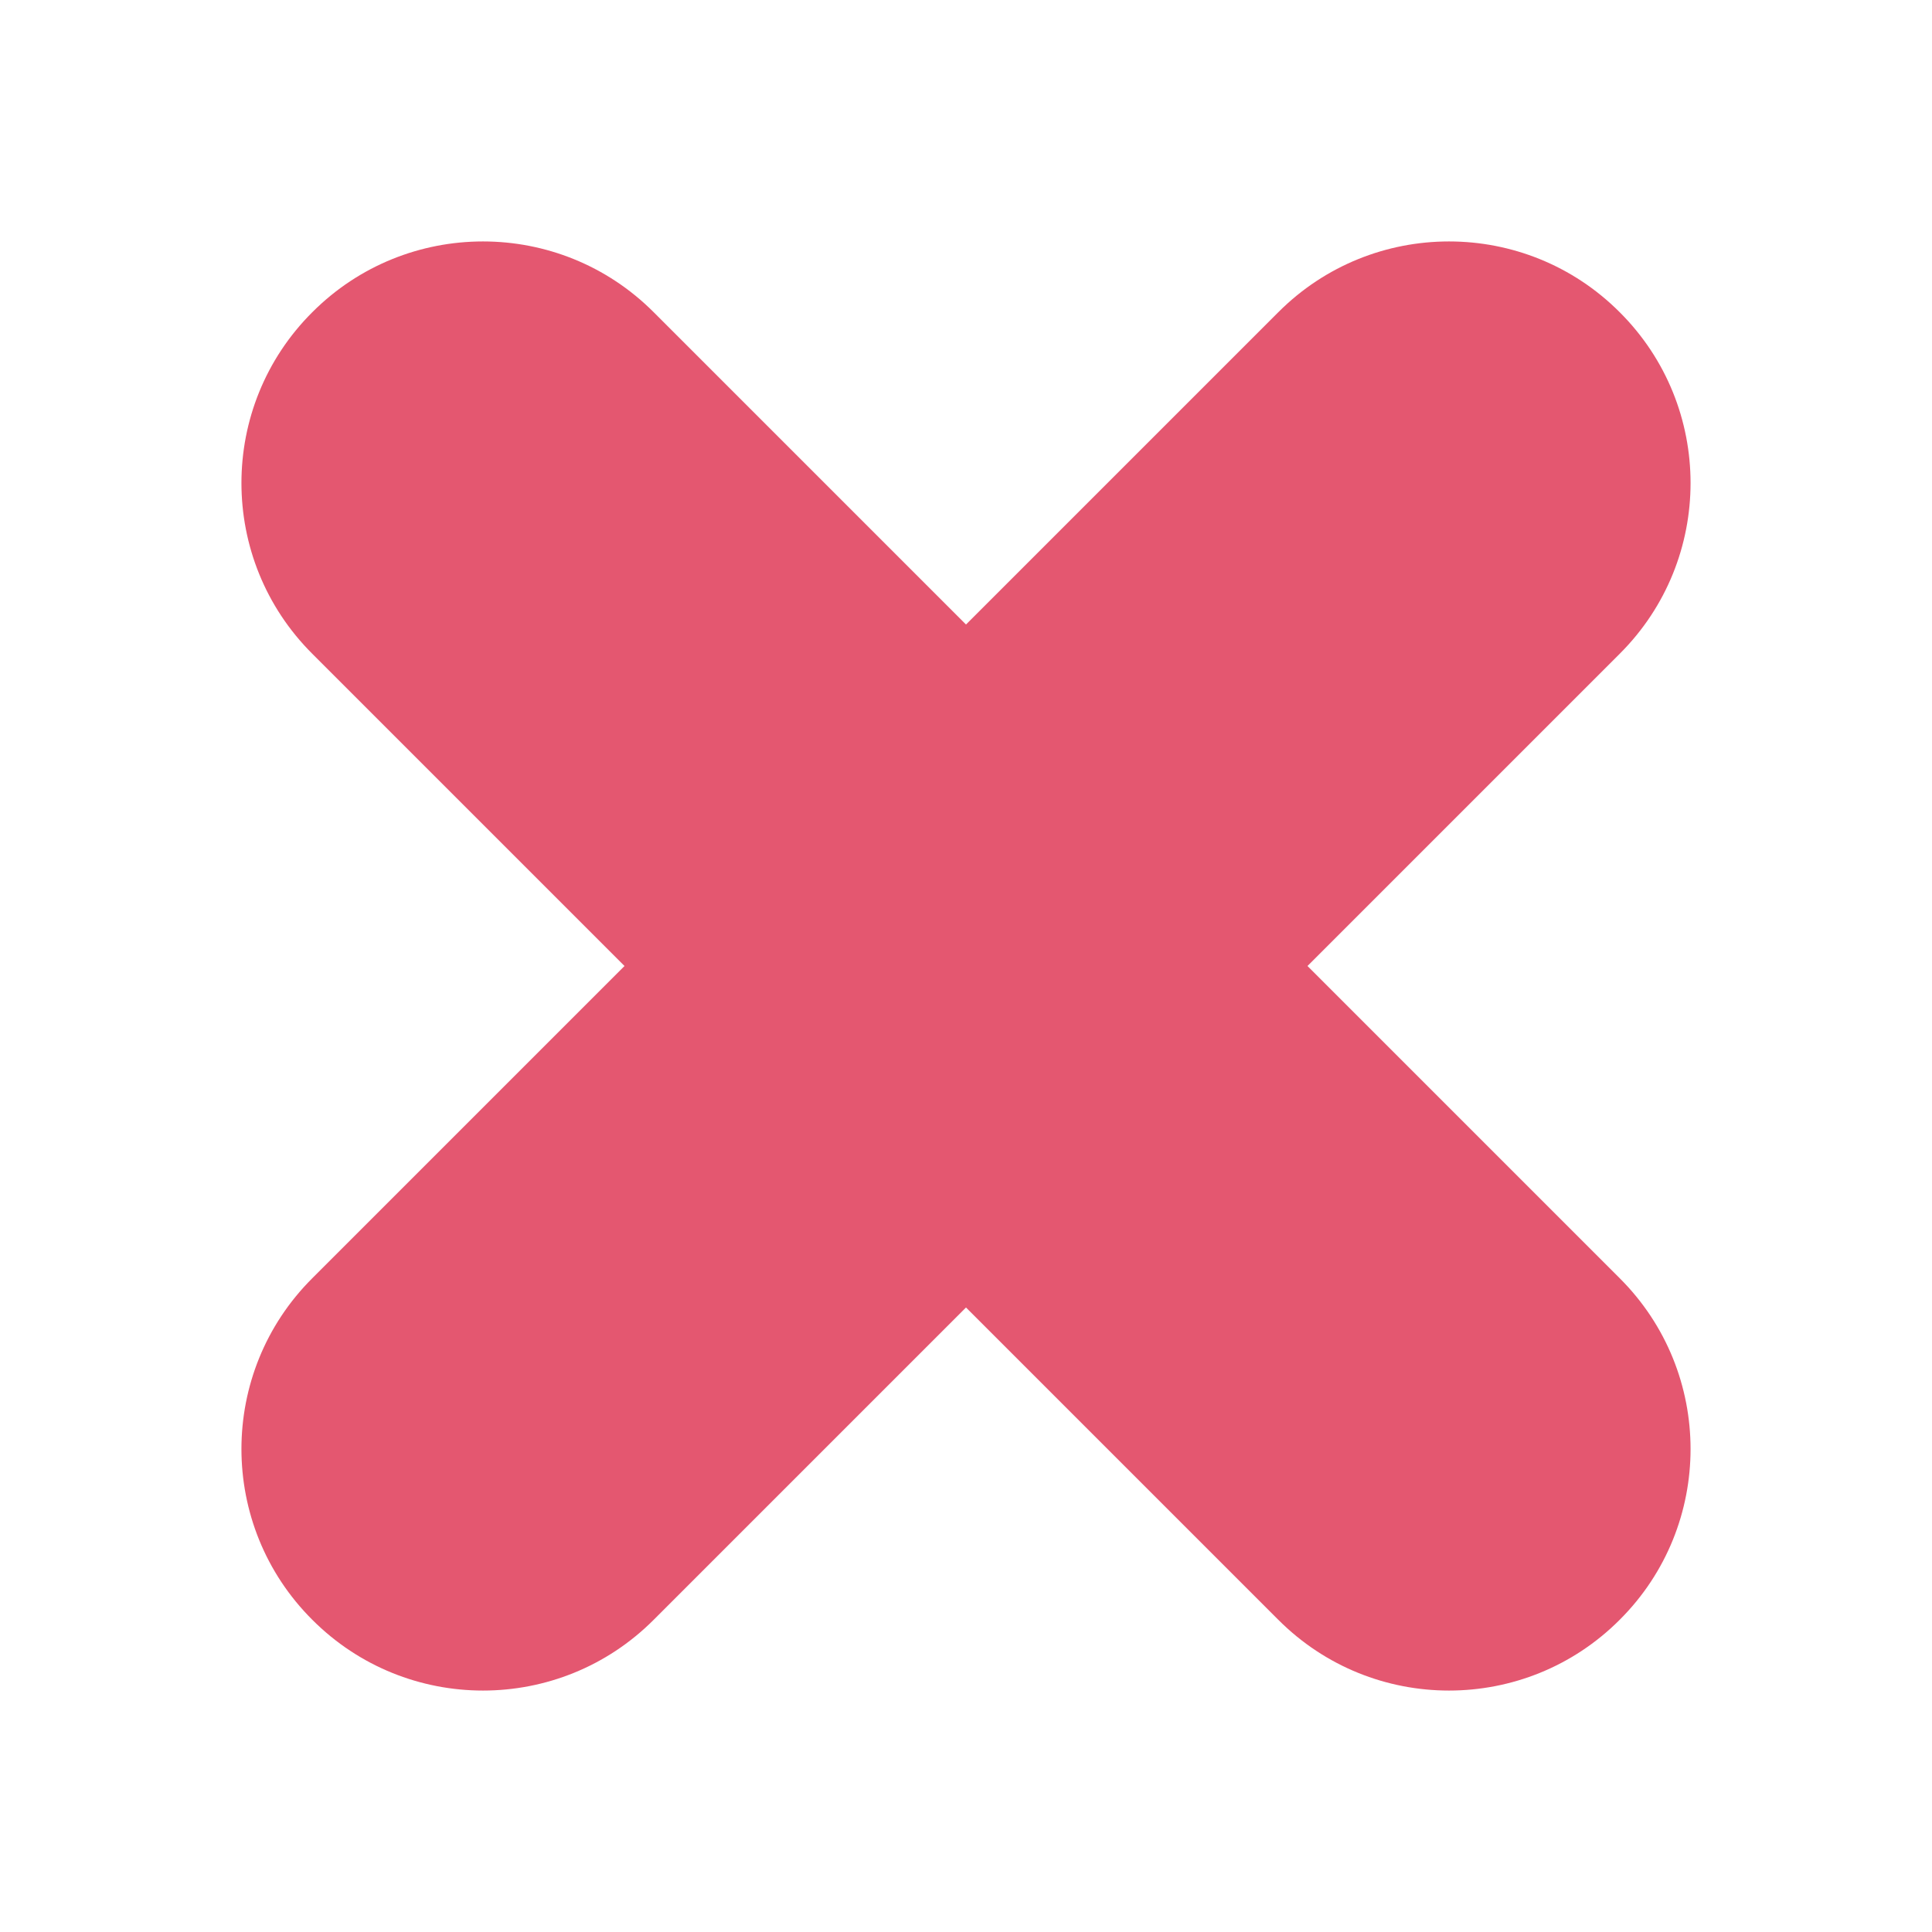
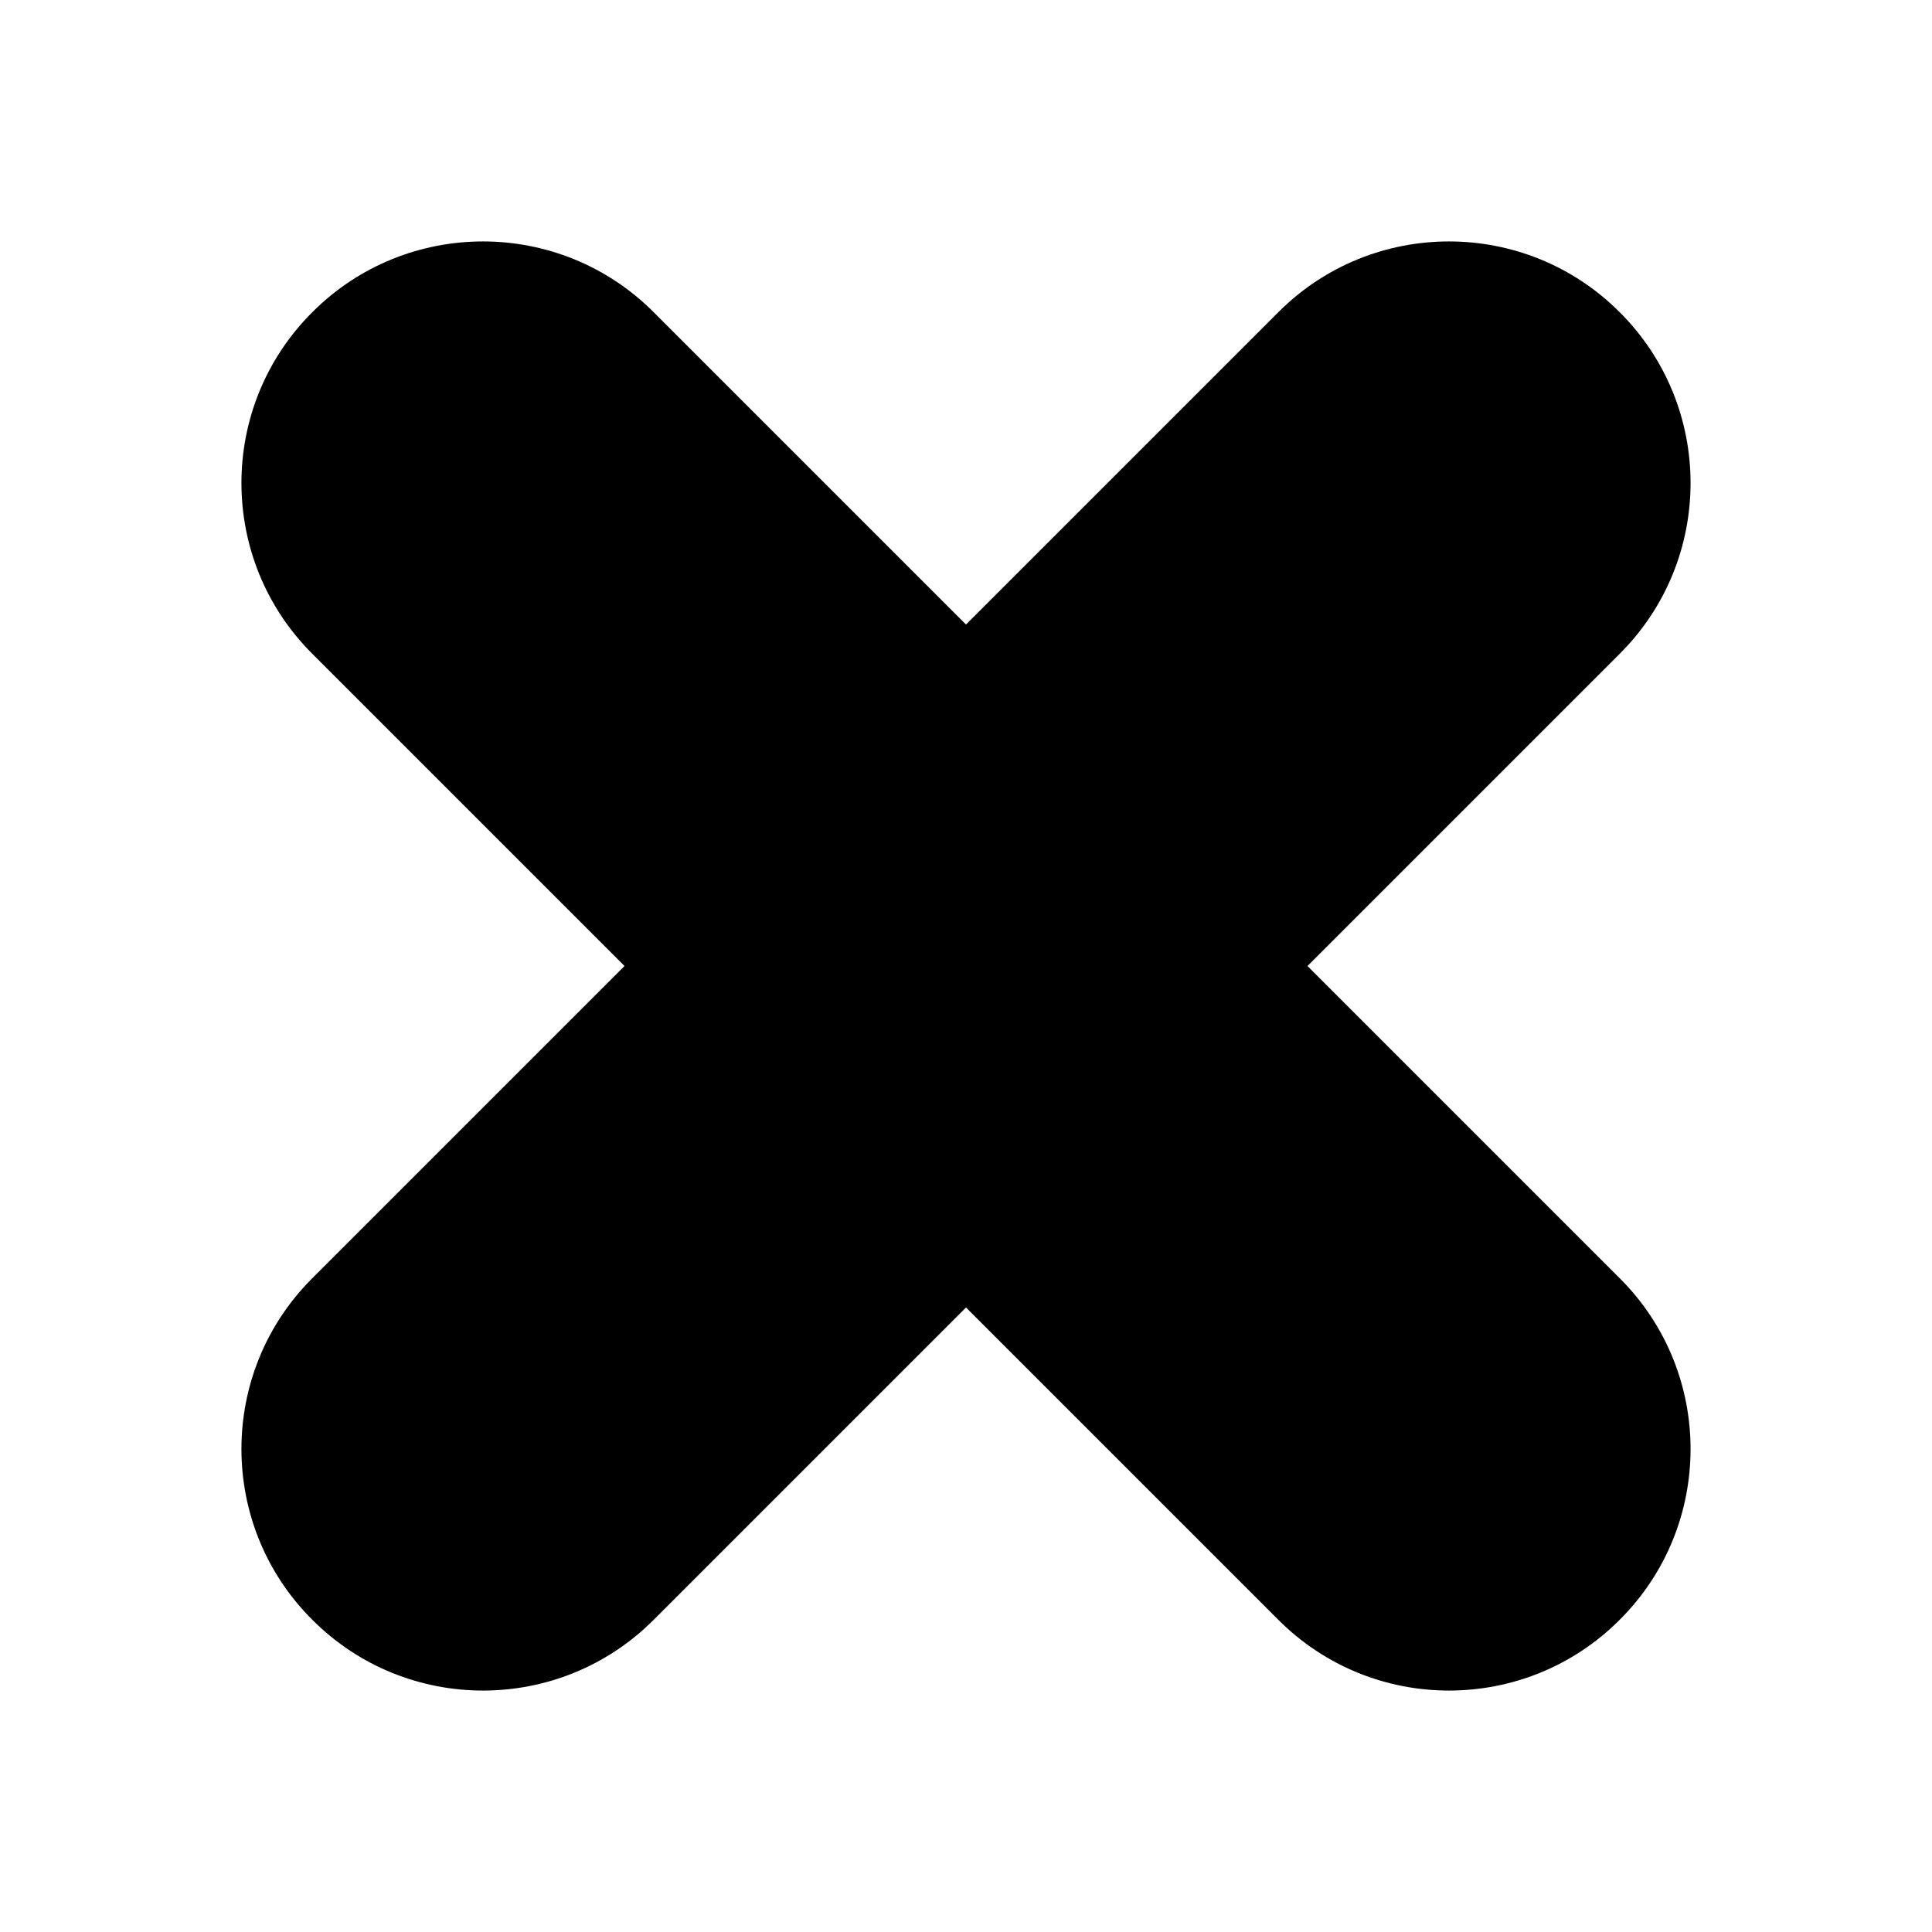
<svg xmlns="http://www.w3.org/2000/svg" viewBox="0 0 8 8" fill="none">
-   <path d="M2.707 1.293C2.317 0.902 1.683 0.902 1.293 1.293C0.902 1.683 0.902 2.317 1.293 2.707L2.707 1.293ZM5.293 6.707C5.683 7.098 6.317 7.098 6.707 6.707C7.098 6.317 7.098 5.683 6.707 5.293L5.293 6.707ZM6.707 2.707C7.098 2.317 7.098 1.683 6.707 1.293C6.317 0.902 5.683 0.902 5.293 1.293L6.707 2.707ZM1.293 5.293C0.902 5.683 0.902 6.317 1.293 6.707C1.683 7.098 2.317 7.098 2.707 6.707L1.293 5.293ZM1.293 2.707L5.293 6.707L6.707 5.293L2.707 1.293L1.293 2.707ZM5.293 1.293L1.293 5.293L2.707 6.707L6.707 2.707L5.293 1.293Z" fill="#E45770" class="icon-dark" />
+   <path d="M2.707 1.293C2.317 0.902 1.683 0.902 1.293 1.293C0.902 1.683 0.902 2.317 1.293 2.707L2.707 1.293ZM5.293 6.707C5.683 7.098 6.317 7.098 6.707 6.707C7.098 6.317 7.098 5.683 6.707 5.293L5.293 6.707ZM6.707 2.707C7.098 2.317 7.098 1.683 6.707 1.293C6.317 0.902 5.683 0.902 5.293 1.293L6.707 2.707ZM1.293 5.293C0.902 5.683 0.902 6.317 1.293 6.707C1.683 7.098 2.317 7.098 2.707 6.707L1.293 5.293ZM1.293 2.707L5.293 6.707L6.707 5.293L2.707 1.293L1.293 2.707ZM5.293 1.293L1.293 5.293L2.707 6.707L6.707 2.707L5.293 1.293Z" fill="currentColor" class="icon-dark" />
</svg>
